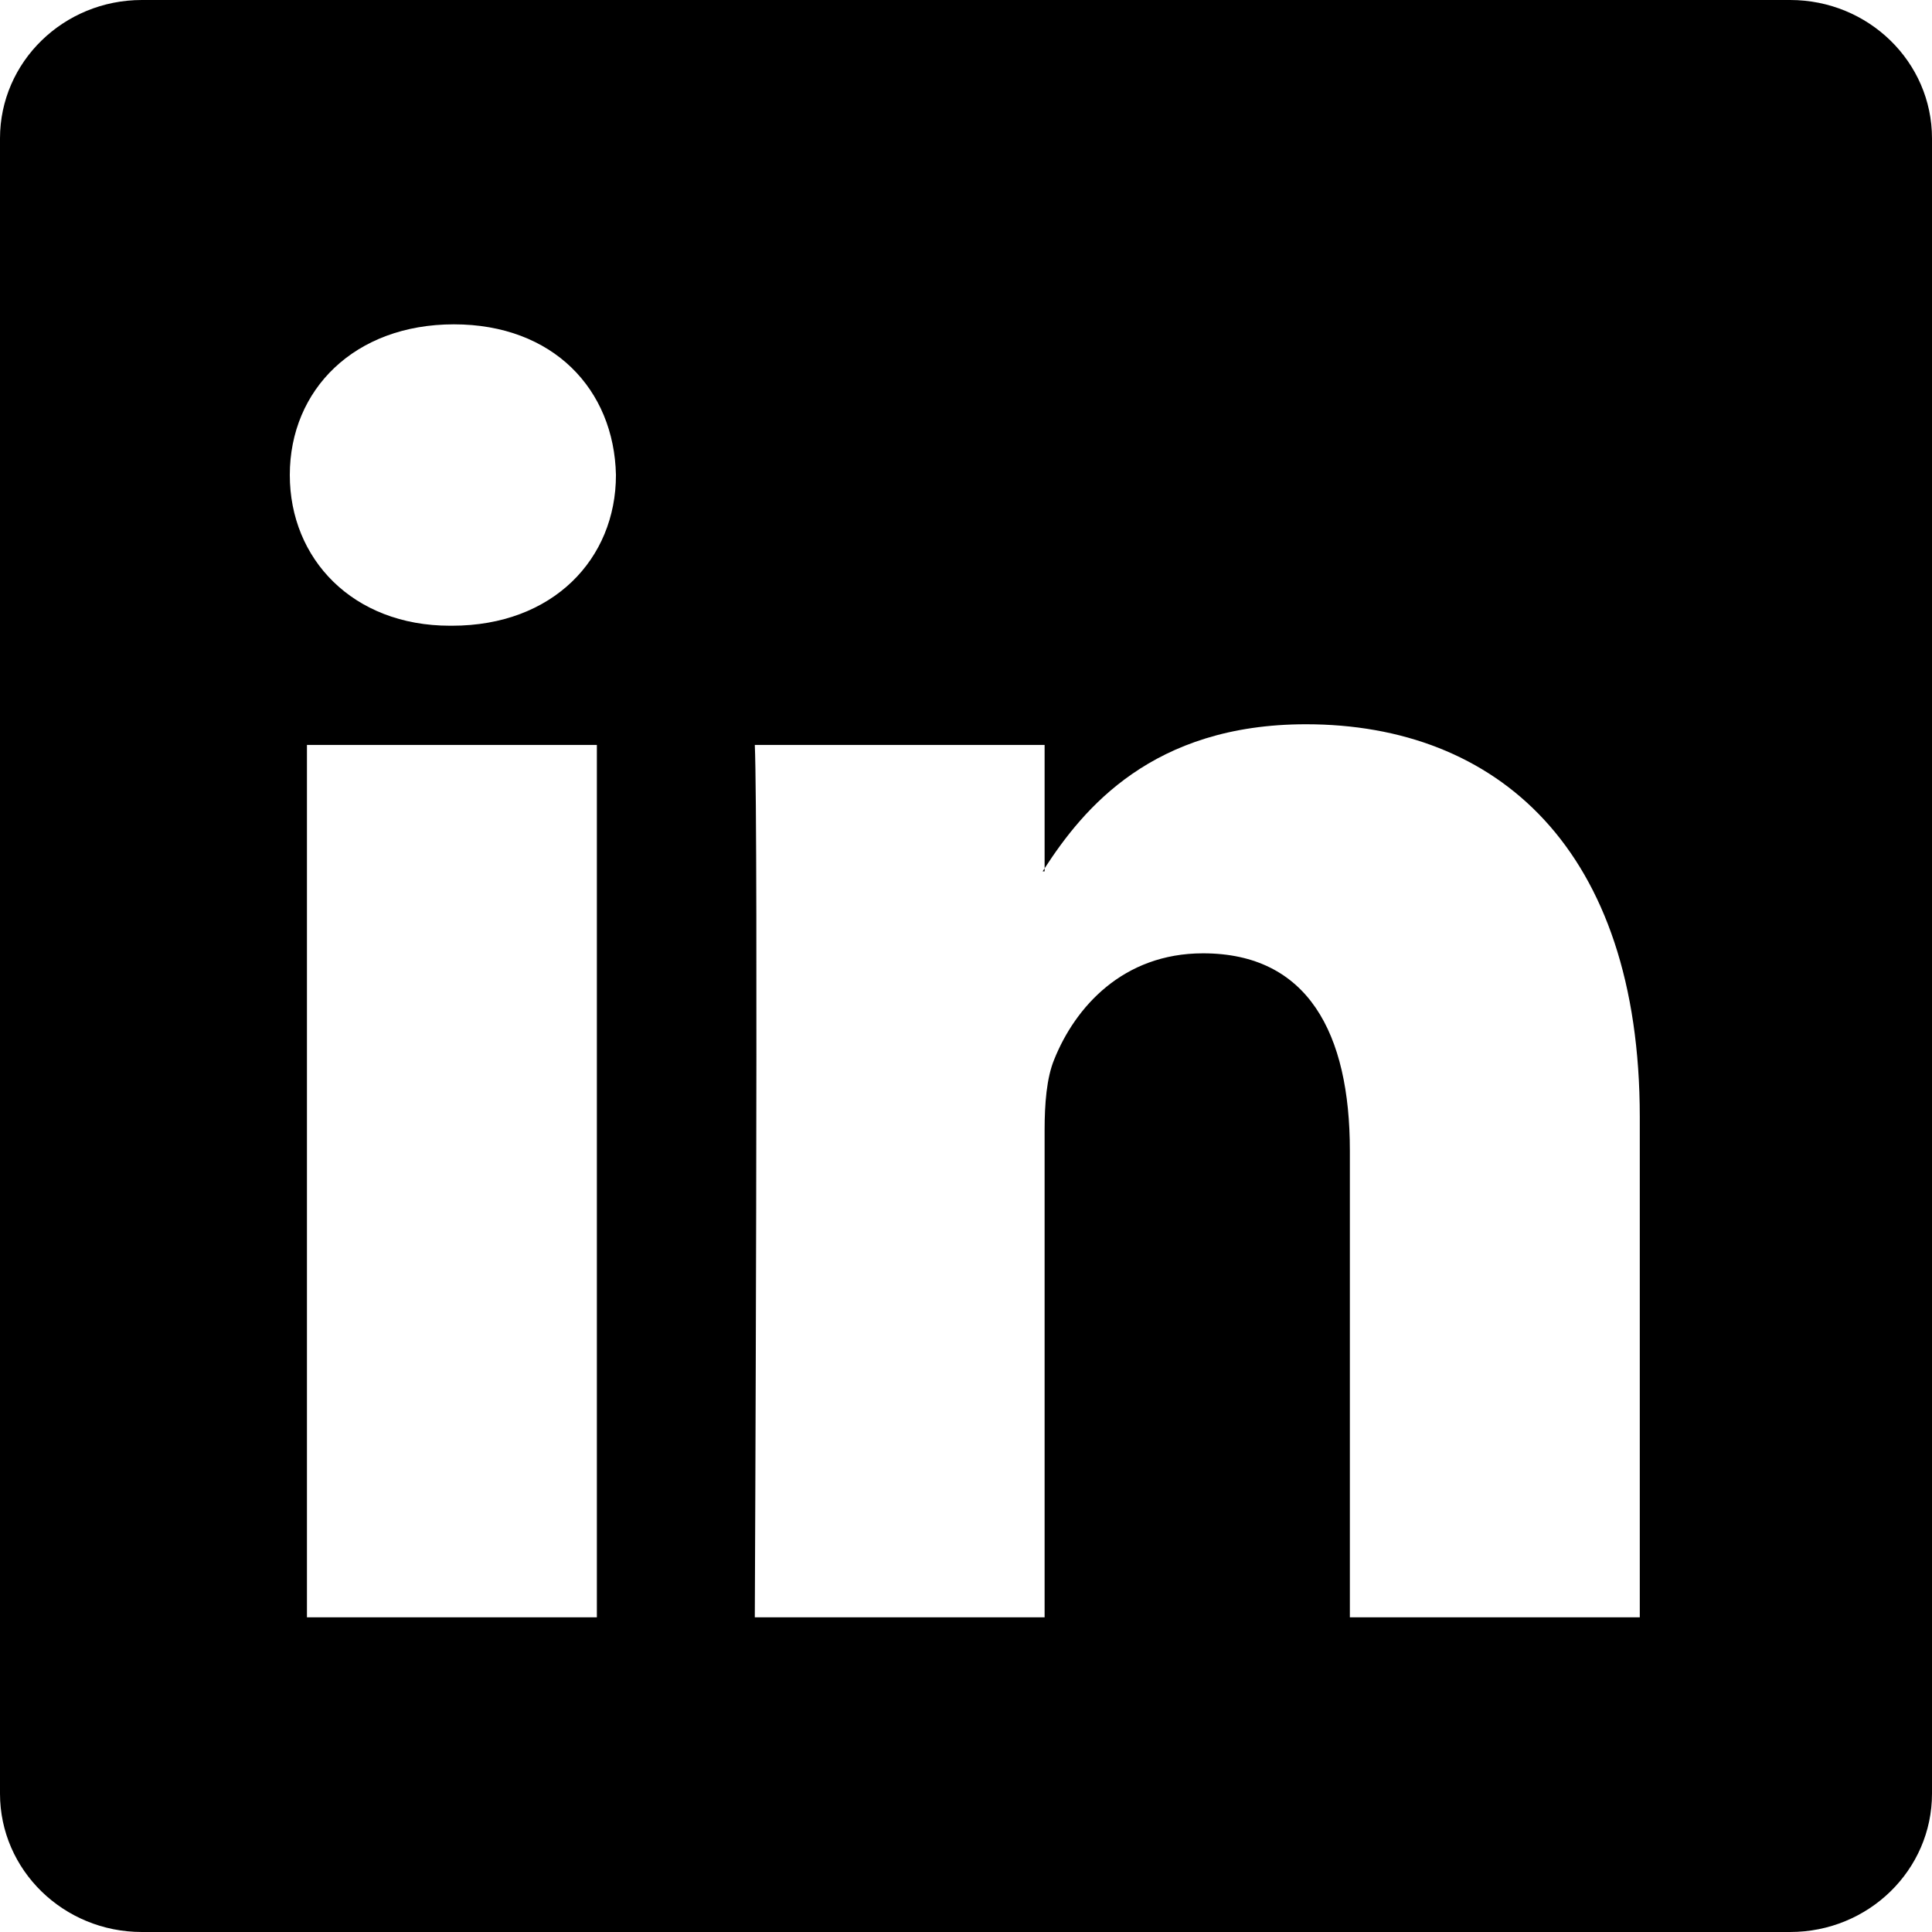
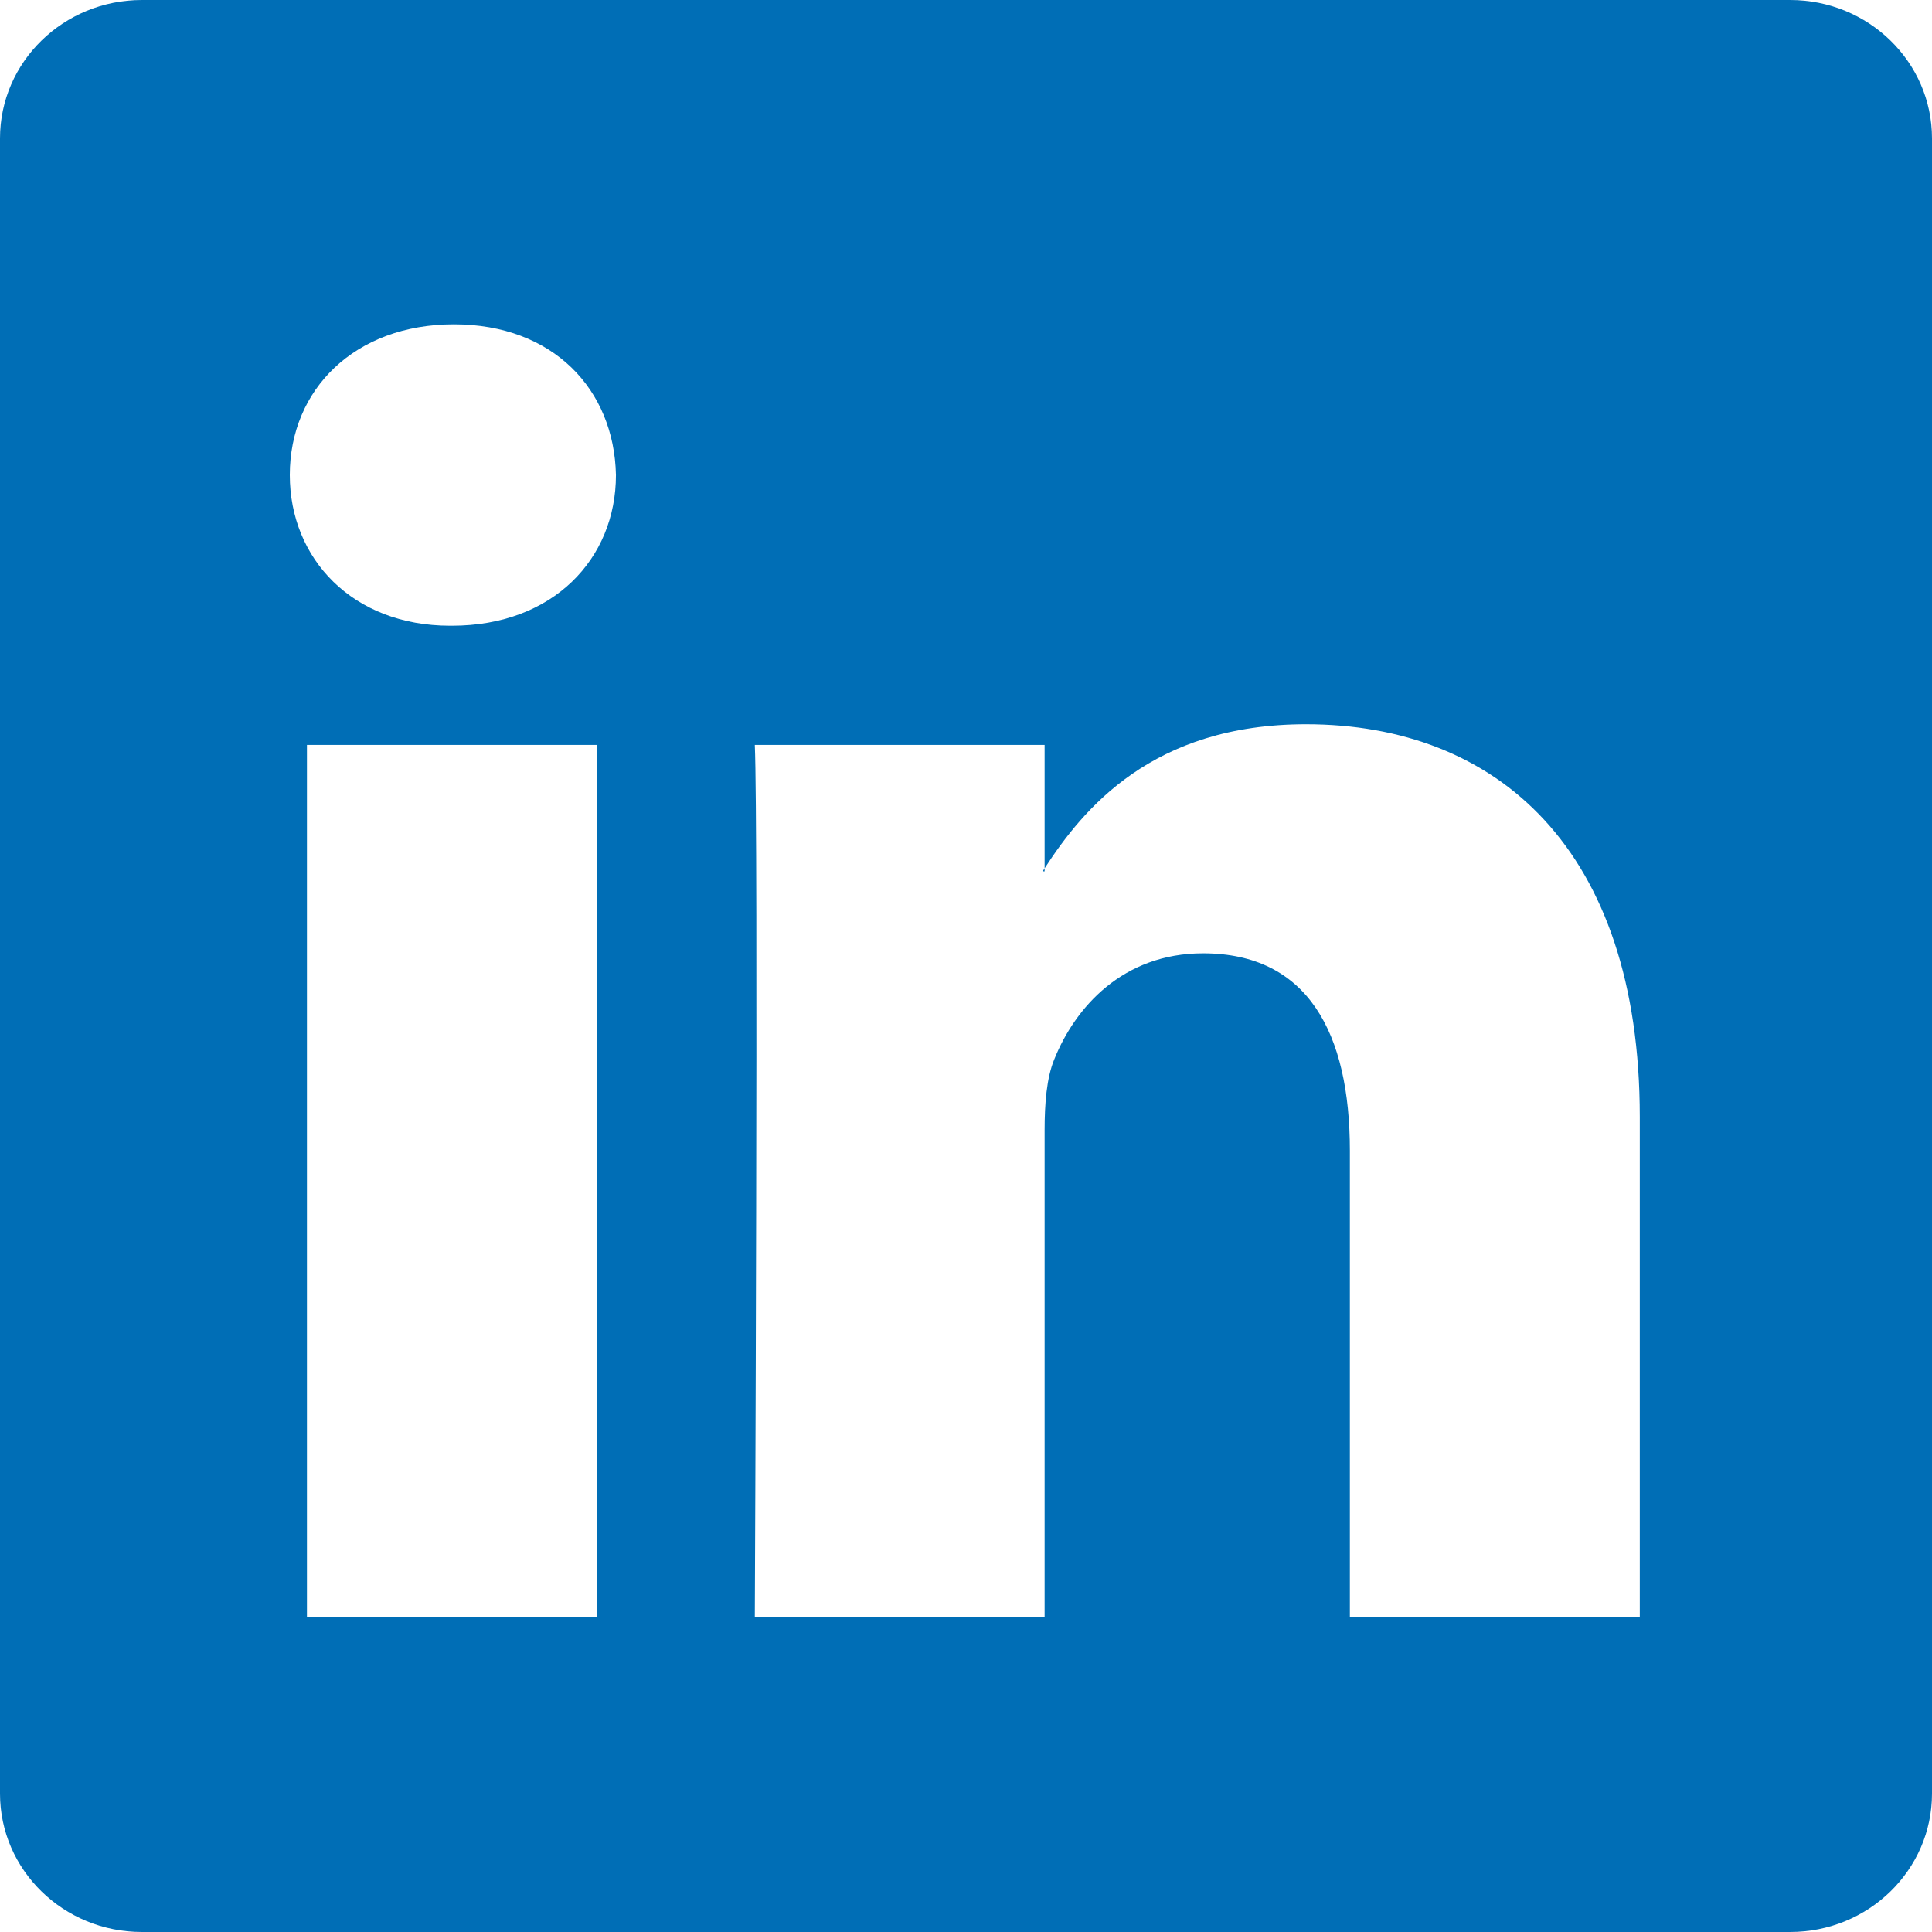
- <svg xmlns="http://www.w3.org/2000/svg" width="16" height="16" fill="currentColor" class="bi bi-linkedin" viewBox="0 0 16 16">
+ <svg xmlns="http://www.w3.org/2000/svg" width="16" height="16" fill="#006eb6" class="bi bi-linkedin" viewBox="0 0 16 16">
  <path d="M0 1.146C0 .513.526 0 1.175 0h13.65C15.474 0 16 .513 16 1.146v13.708c0 .633-.526 1.146-1.175 1.146H1.175C.526 16 0 15.487 0 14.854zm4.943 12.248V6.169H2.542v7.225zm-1.2-8.212c.837 0 1.358-.554 1.358-1.248-.015-.709-.52-1.248-1.342-1.248S2.4 3.226 2.4 3.934c0 .694.521 1.248 1.327 1.248zm4.908 8.212V9.359c0-.216.016-.432.08-.586.173-.431.568-.878 1.232-.878.869 0 1.216.662 1.216 1.634v3.865h2.401V9.25c0-2.22-1.184-3.252-2.764-3.252-1.274 0-1.845.7-2.165 1.193v.025h-.016l.016-.025V6.169h-2.4c.03.678 0 7.225 0 7.225z" />
</svg>
